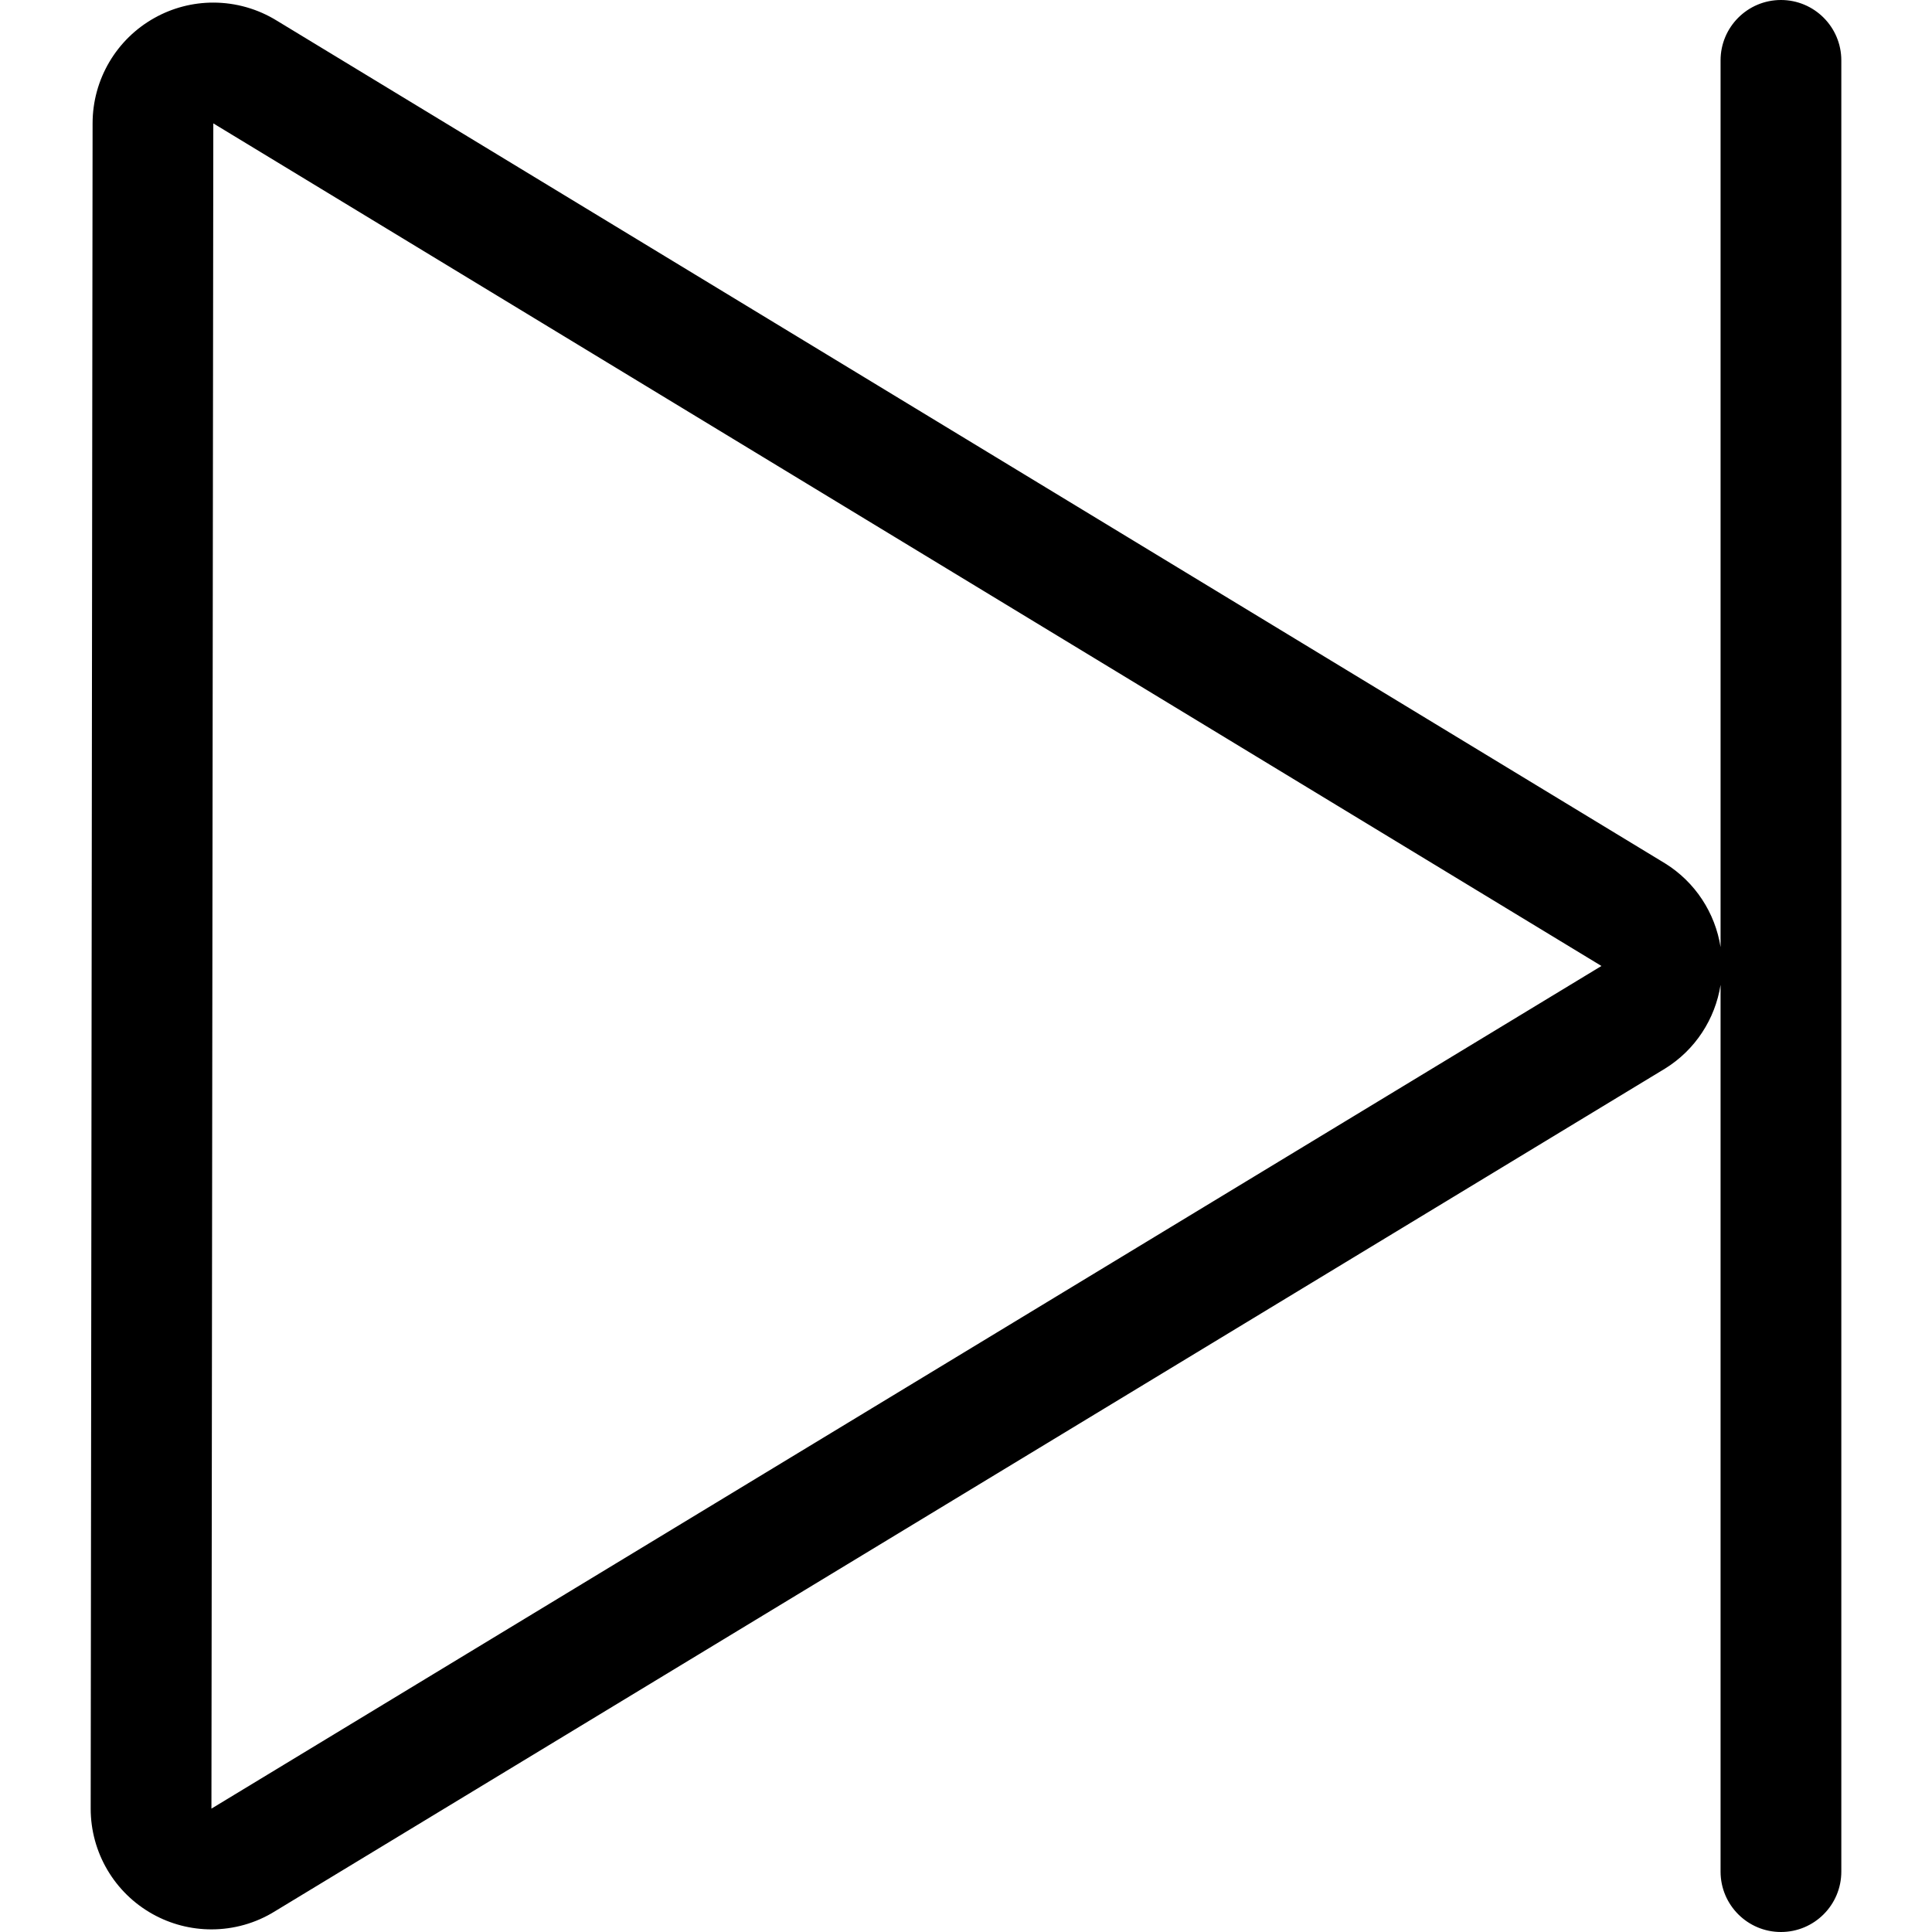
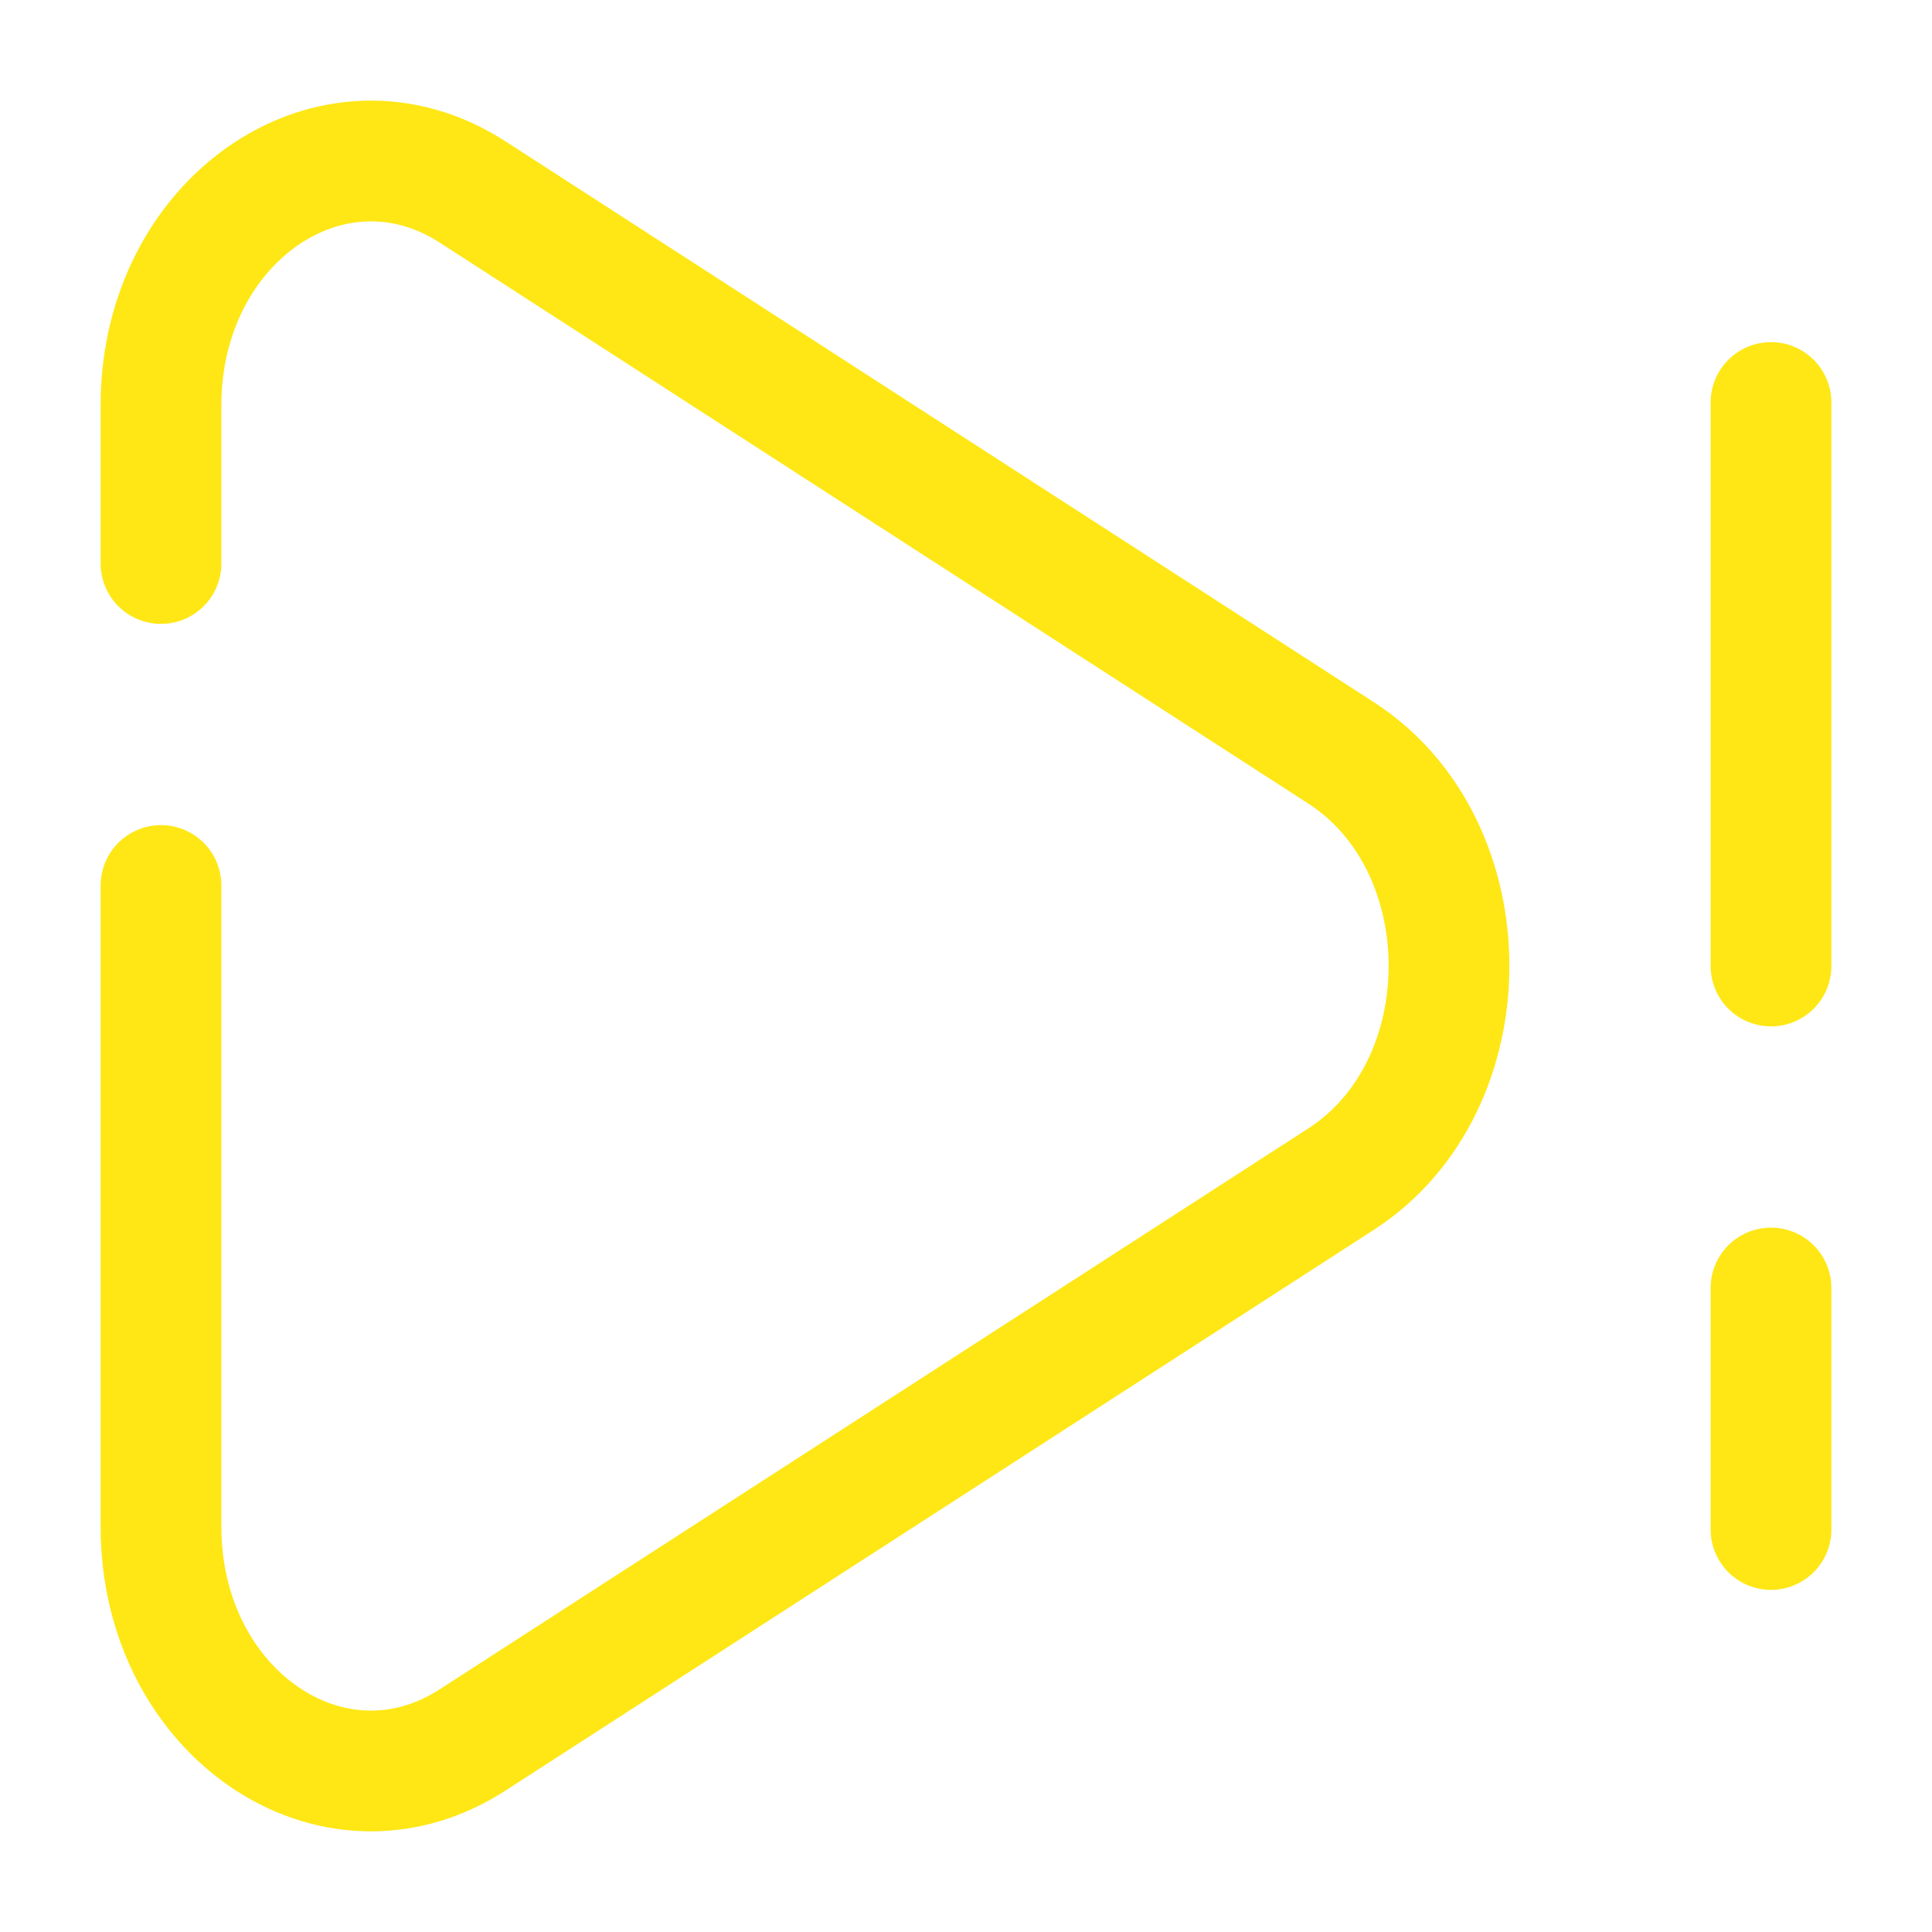
- <svg xmlns="http://www.w3.org/2000/svg" fill="#000000" width="800px" height="800px" viewBox="0 0 1024 1024">
-   <path d="M943.936 0c-17.664 0-31.998 14.338-31.998 32.002v470c-2.88-18.192-13.44-34.465-29.375-44.37L146.851 11.026a64.147 64.147 0 0 0-33.776-9.649A63.765 63.765 0 0 0 81.987 9.44c-20.32 11.28-32.912 32.704-32.912 55.936l-1.008 893.232a63.958 63.958 0 0 0 32.912 55.937 63.933 63.933 0 0 0 31.087 8.064c11.712 0 23.471-3.215 33.775-9.664l736.72-446.608c15.936-9.872 26.495-26.16 29.375-44.352V992c0 17.664 14.336 32 32 32s32-14.336 32-32V32c0-17.664-14.32-32-32-32.001zM112.065 958.61l.992-893.216 735.744 446.592z" />
+ <svg xmlns="http://www.w3.org/2000/svg" width="800px" height="800px" viewBox="0 0 24 24" fill="none">
+   <g id="SVGRepo_bgCarrier" stroke-width="0" />
+   <g id="SVGRepo_tracerCarrier" stroke-linecap="round" stroke-linejoin="round" />
+   <g id="SVGRepo_iconCarrier">
+     <path d="M2 11L2 18.967C2 21.276 4.134 22.736 5.871 21.614L16.66 14.647C18.447 13.493 18.447 10.507 16.66 9.353L5.871 2.385C4.134 1.264 2 2.724 2 5.033V7" stroke="#FEE715" stroke-width="1.5" stroke-linecap="round" />
+     <path d="M22 5V12M22 16V19" stroke="#FEE715" stroke-width="1.5" stroke-linecap="round" />
+   </g>
</svg>
